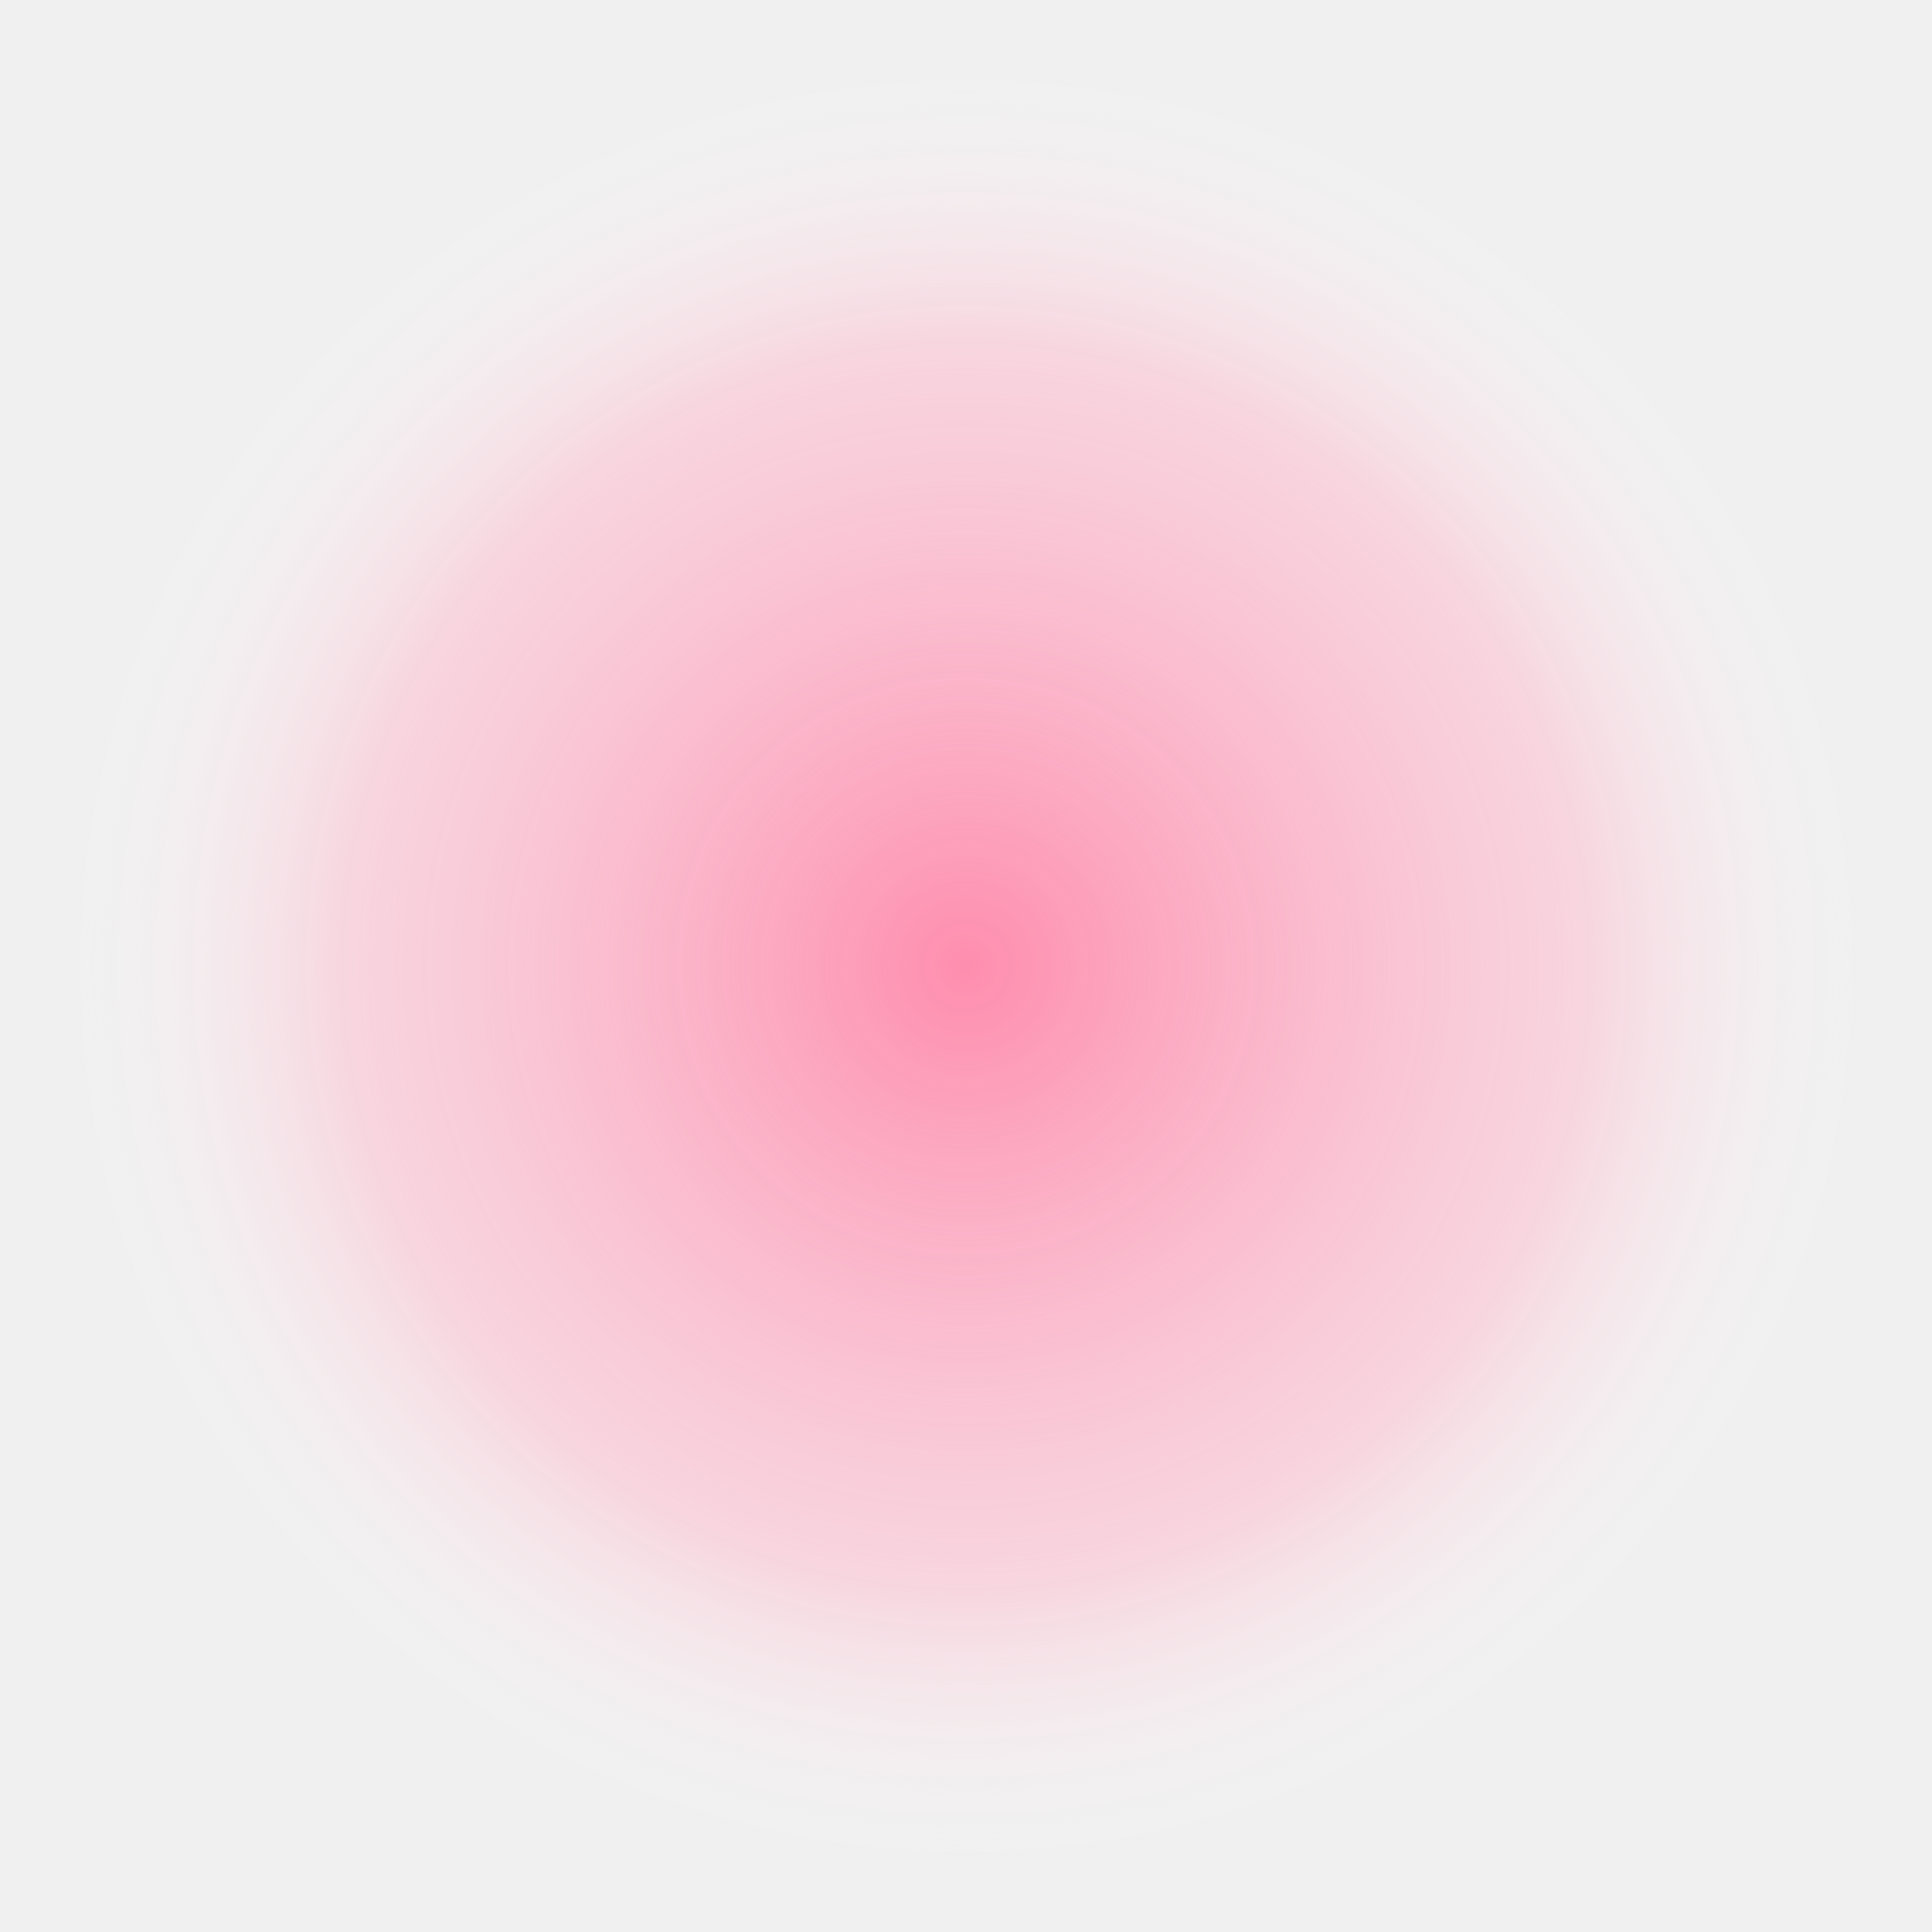
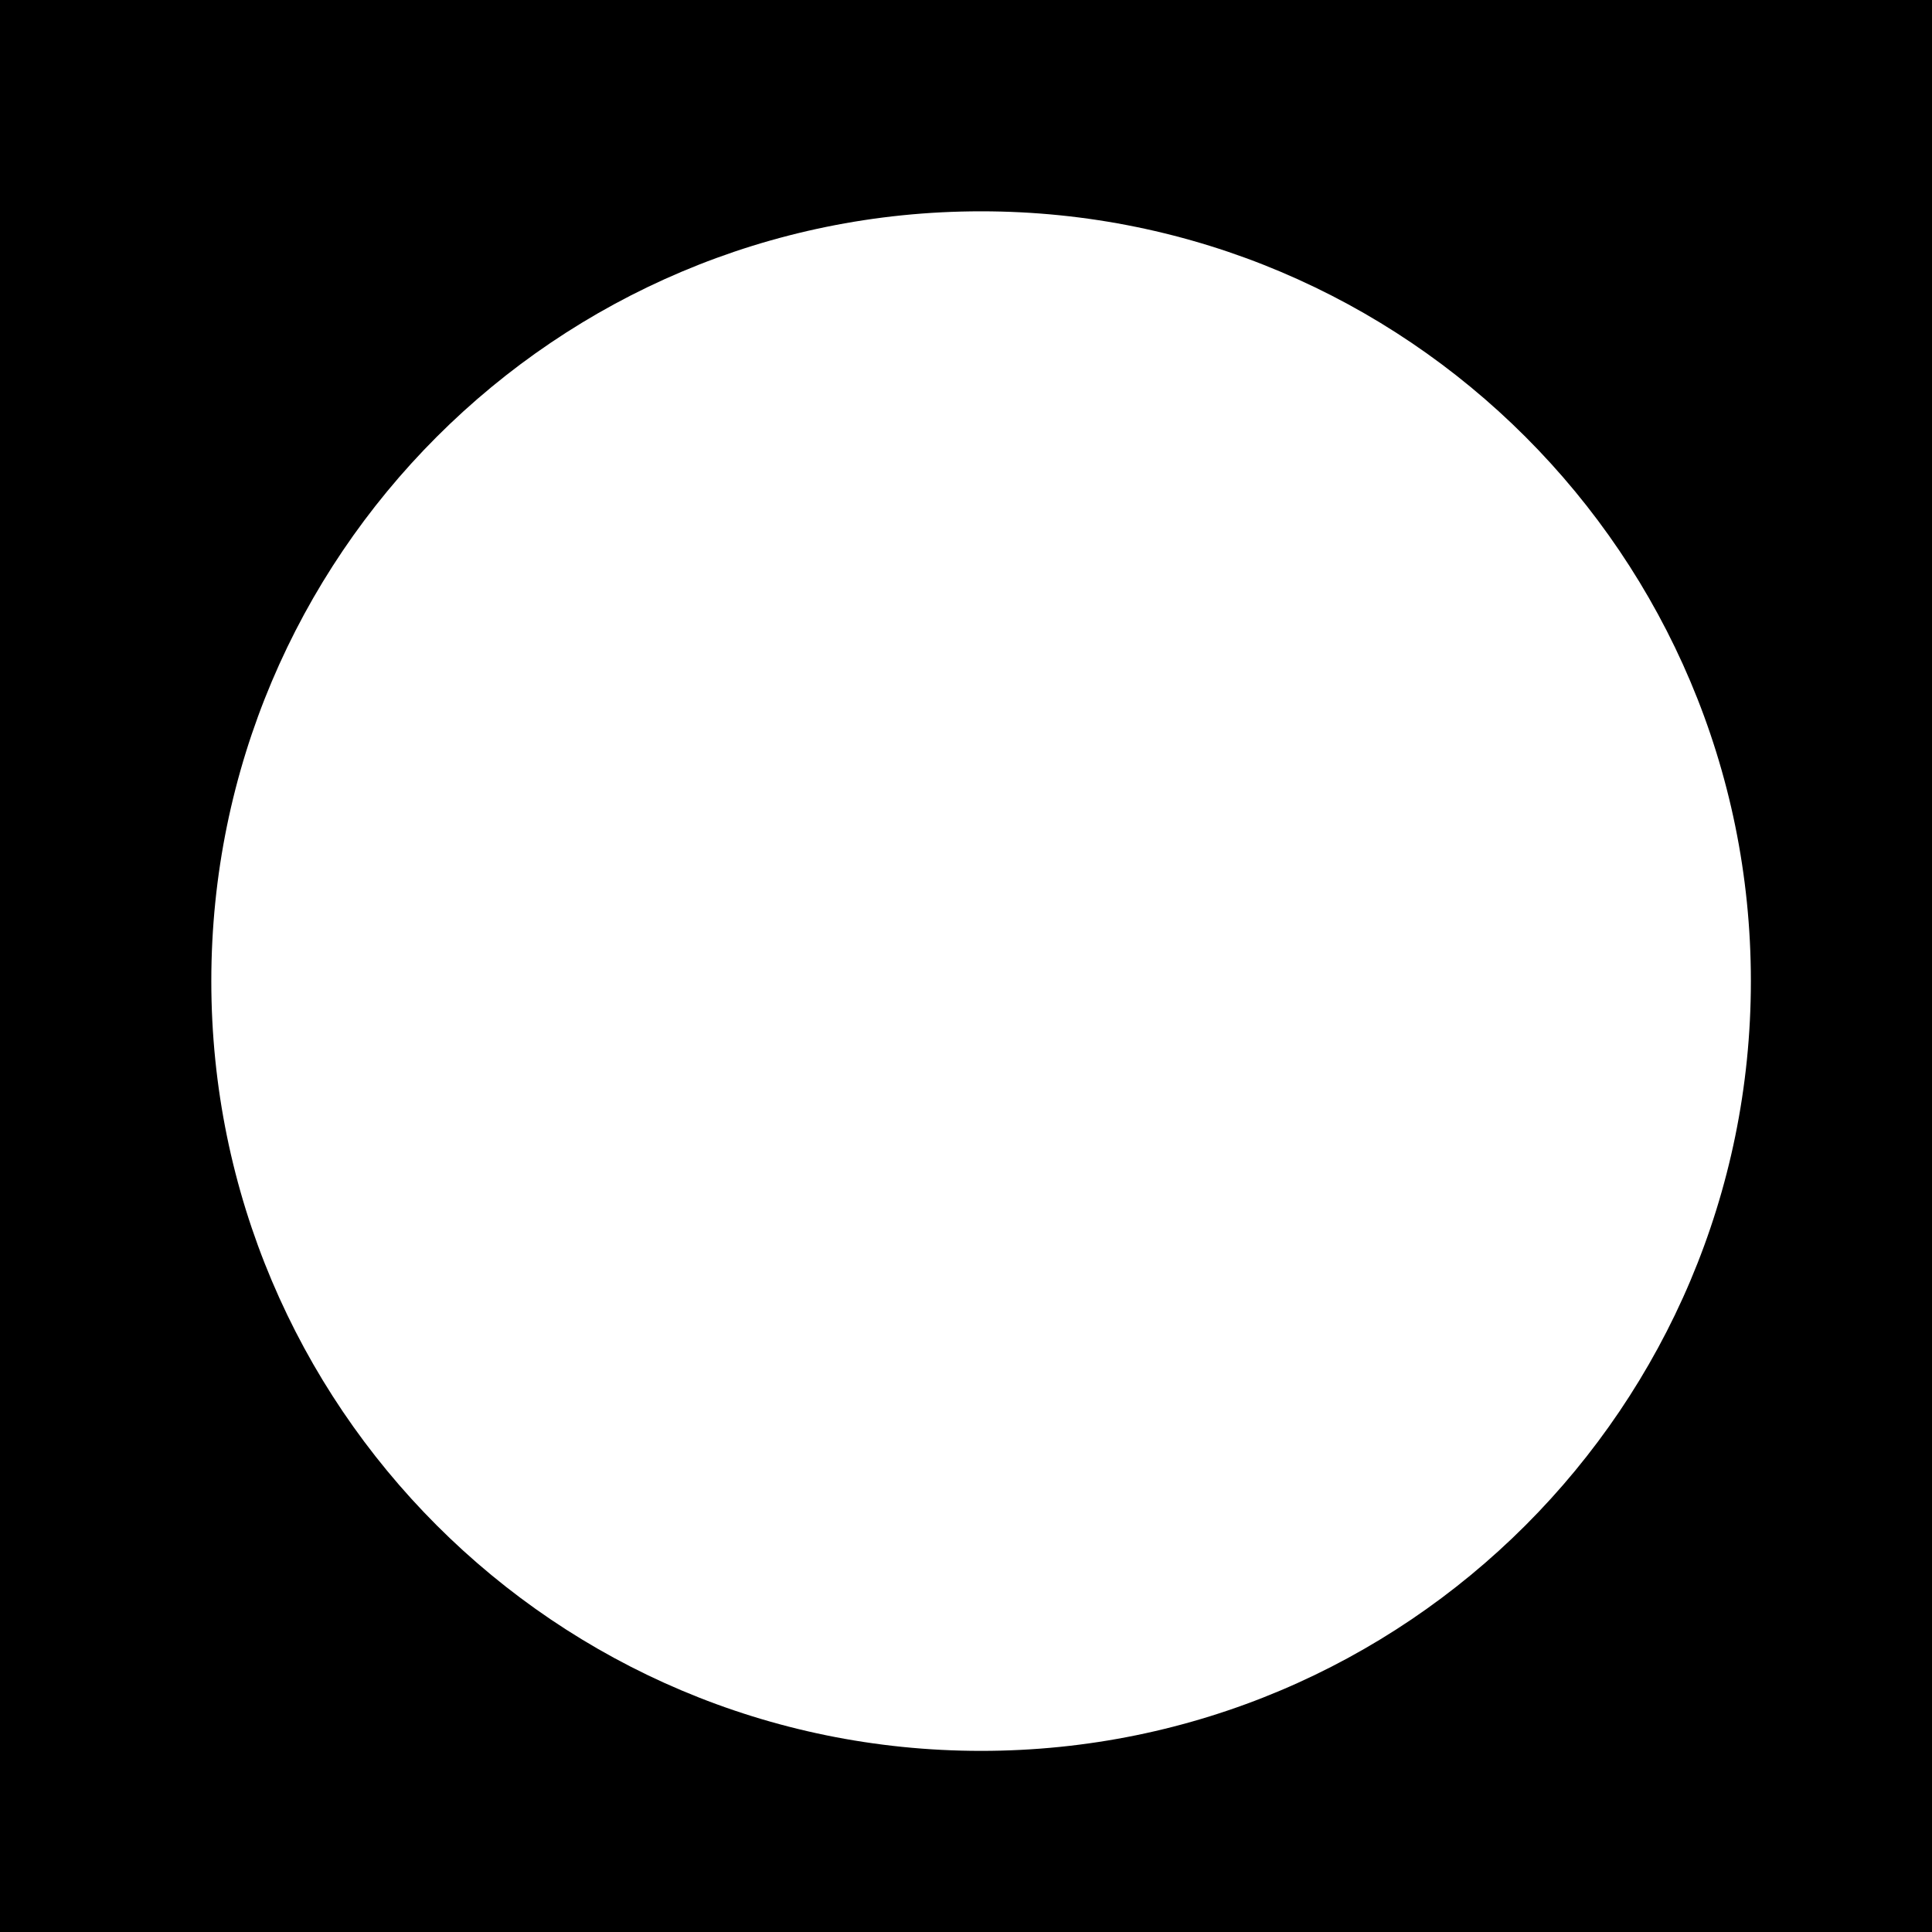
<svg xmlns="http://www.w3.org/2000/svg" width="64" height="64" viewBox="0 0 64 64" fill="none">
-   <circle cx="32" cy="32" r="30" fill="url(#paint0_radial_365_17156)" />
-   <defs>
-     <radialGradient id="paint0_radial_365_17156" cx="0" cy="0" r="1" gradientUnits="userSpaceOnUse" gradientTransform="translate(32 32) rotate(90) scale(30)">
-       <stop stop-color="#FE8DAE" />
-       <stop offset="0.688" stop-color="#FFBBCF" stop-opacity="0.5" />
-       <stop offset="1" stop-color="white" stop-opacity="0" />
-     </radialGradient>
-   </defs>
+   <rect width="64" height="64" fill="black" />
+   <circle cx="32.5" cy="32.5" r="25.5" fill="white" />
</svg>
